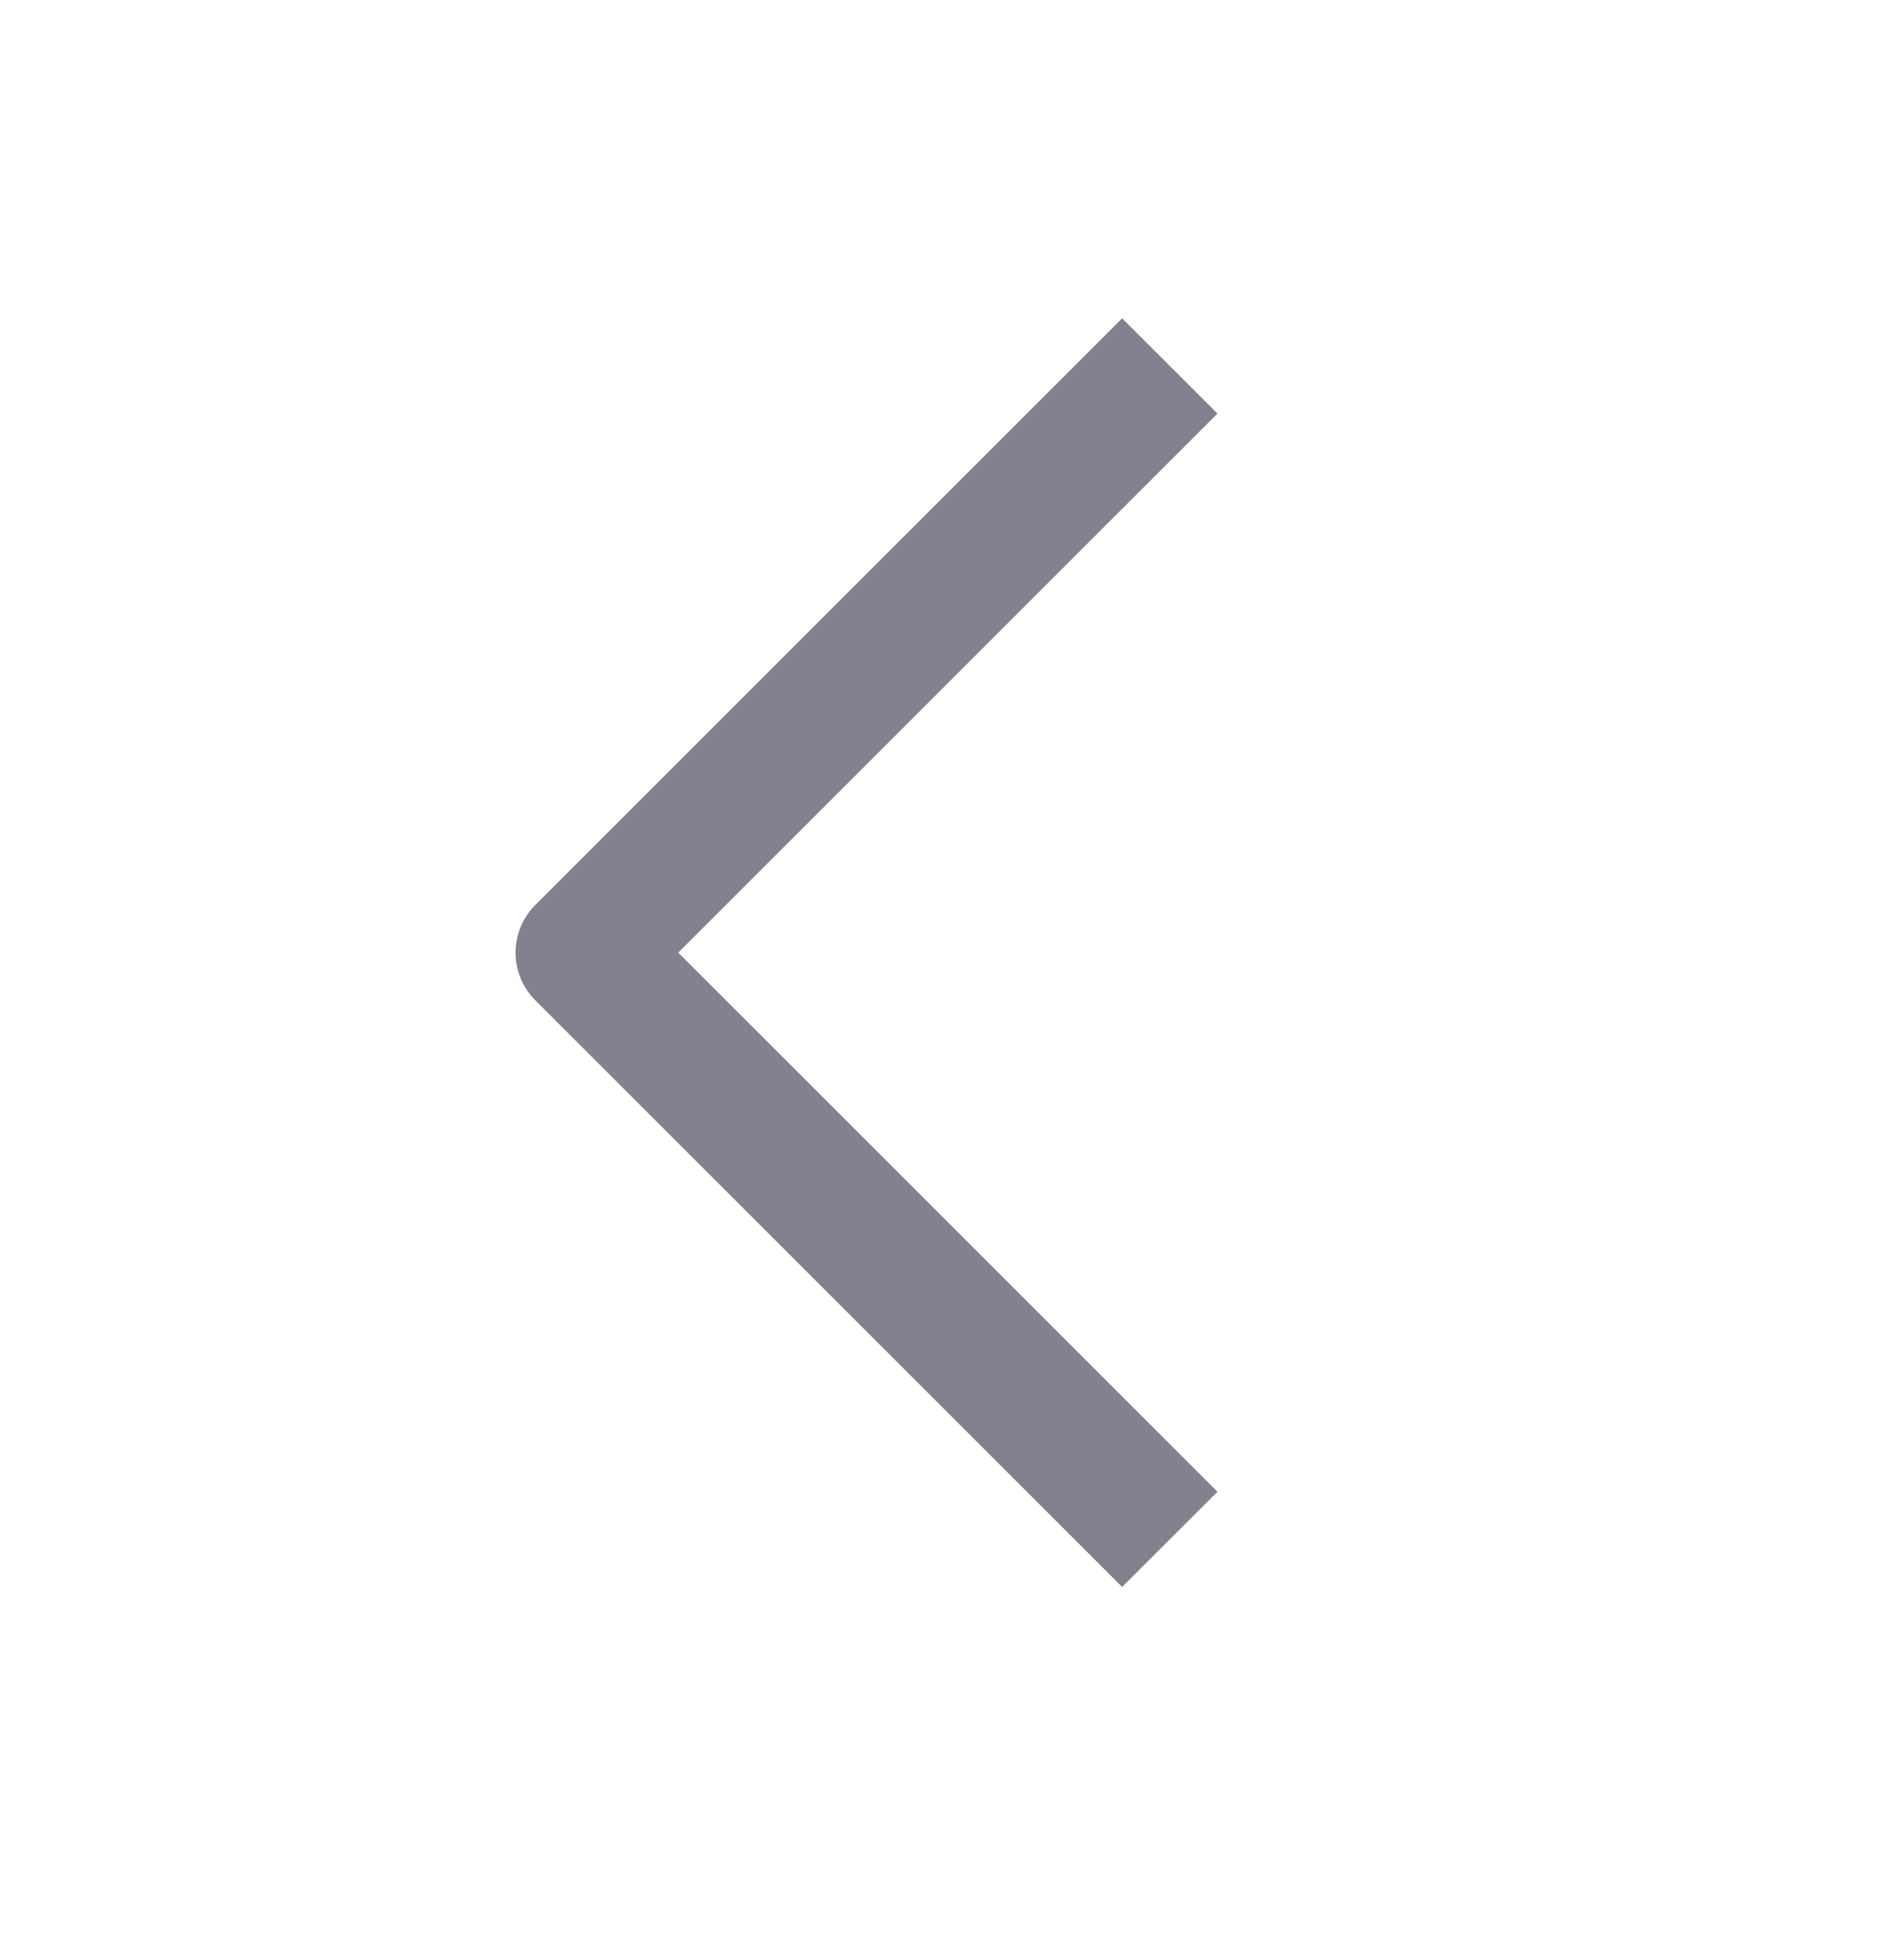
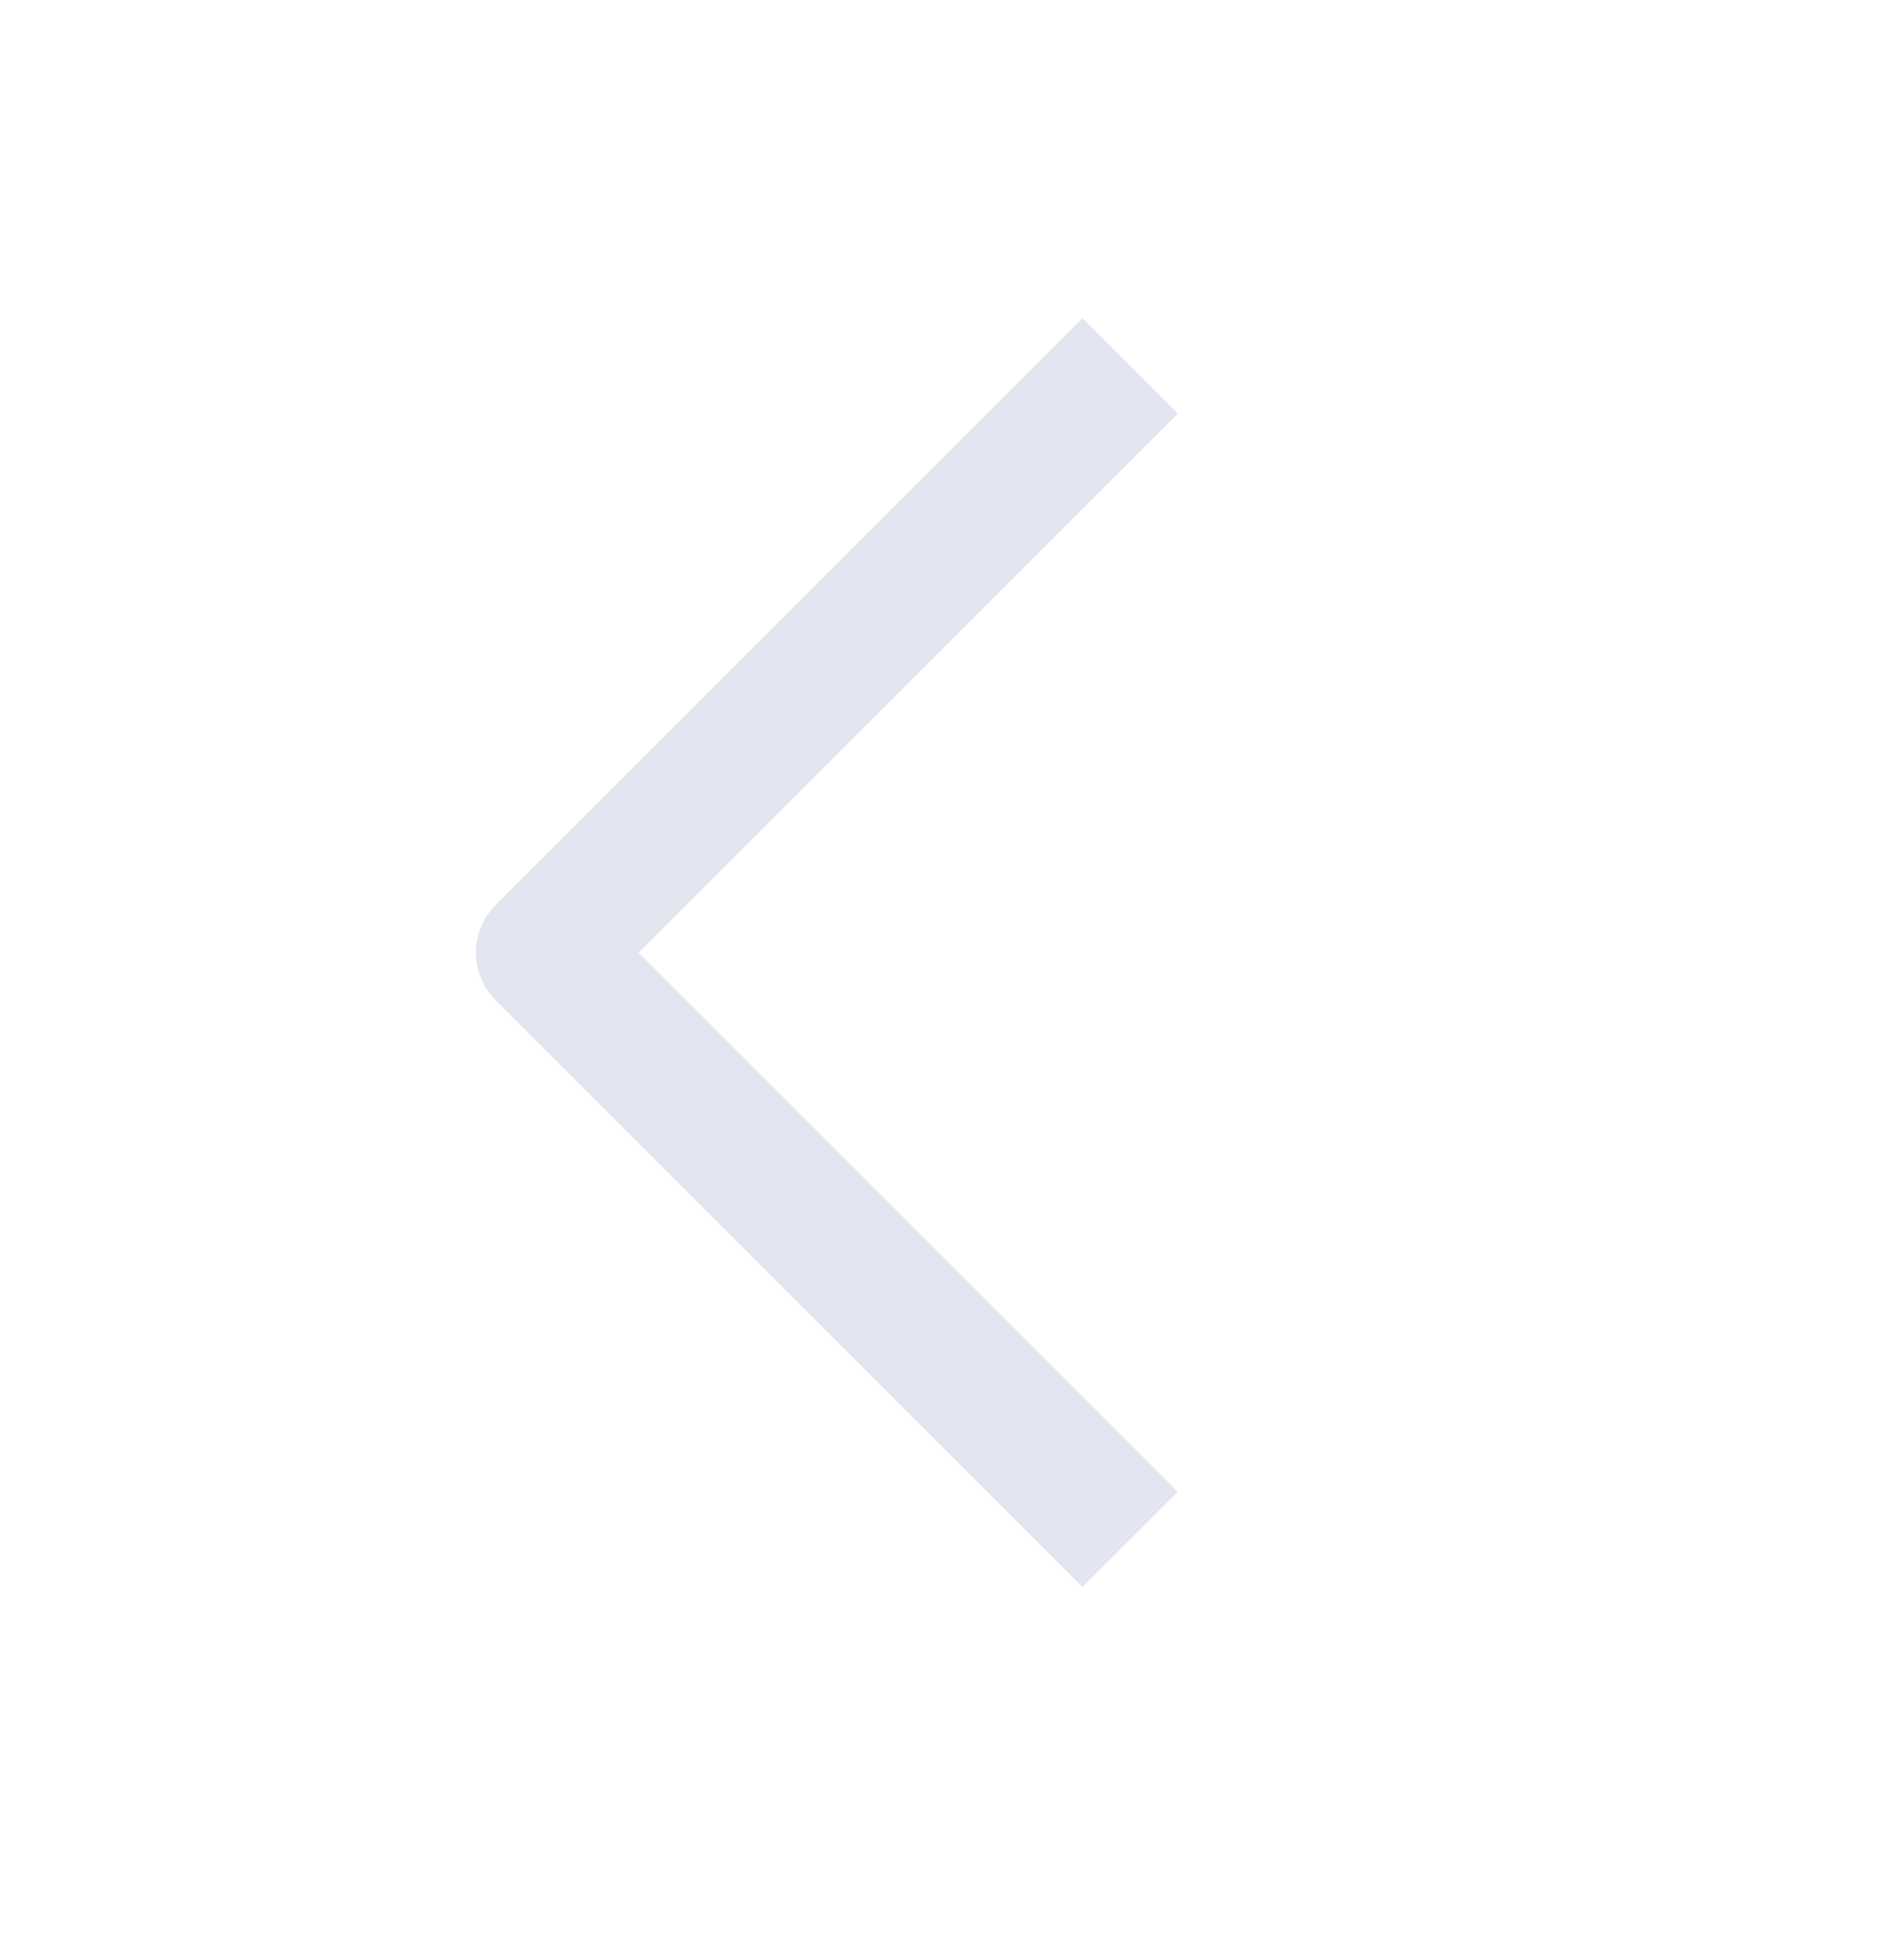
<svg xmlns="http://www.w3.org/2000/svg" width="36" height="37" viewBox="0 0 36 37" fill="none">
-   <g id="icon/left">
-     <path id="Vector (Stroke)" fill-rule="evenodd" clip-rule="evenodd" d="M23.025 7.823L12.827 18.02L23.025 28.218L21.222 30.02L10.123 18.922C9.626 18.424 9.626 17.617 10.123 17.119L21.222 6.021L23.025 7.823Z" fill="#82828F" />
-   </g>
+   <path fill-rule="evenodd" clip-rule="evenodd" d="M22.275 7.823L12.077 18.02L22.275 28.218L20.472 30.02L9.373 18.922C8.876 18.424 8.876 17.617 9.373 17.119L20.472 6.021L22.275 7.823Z" fill="#E3E6F0" />
</svg>
